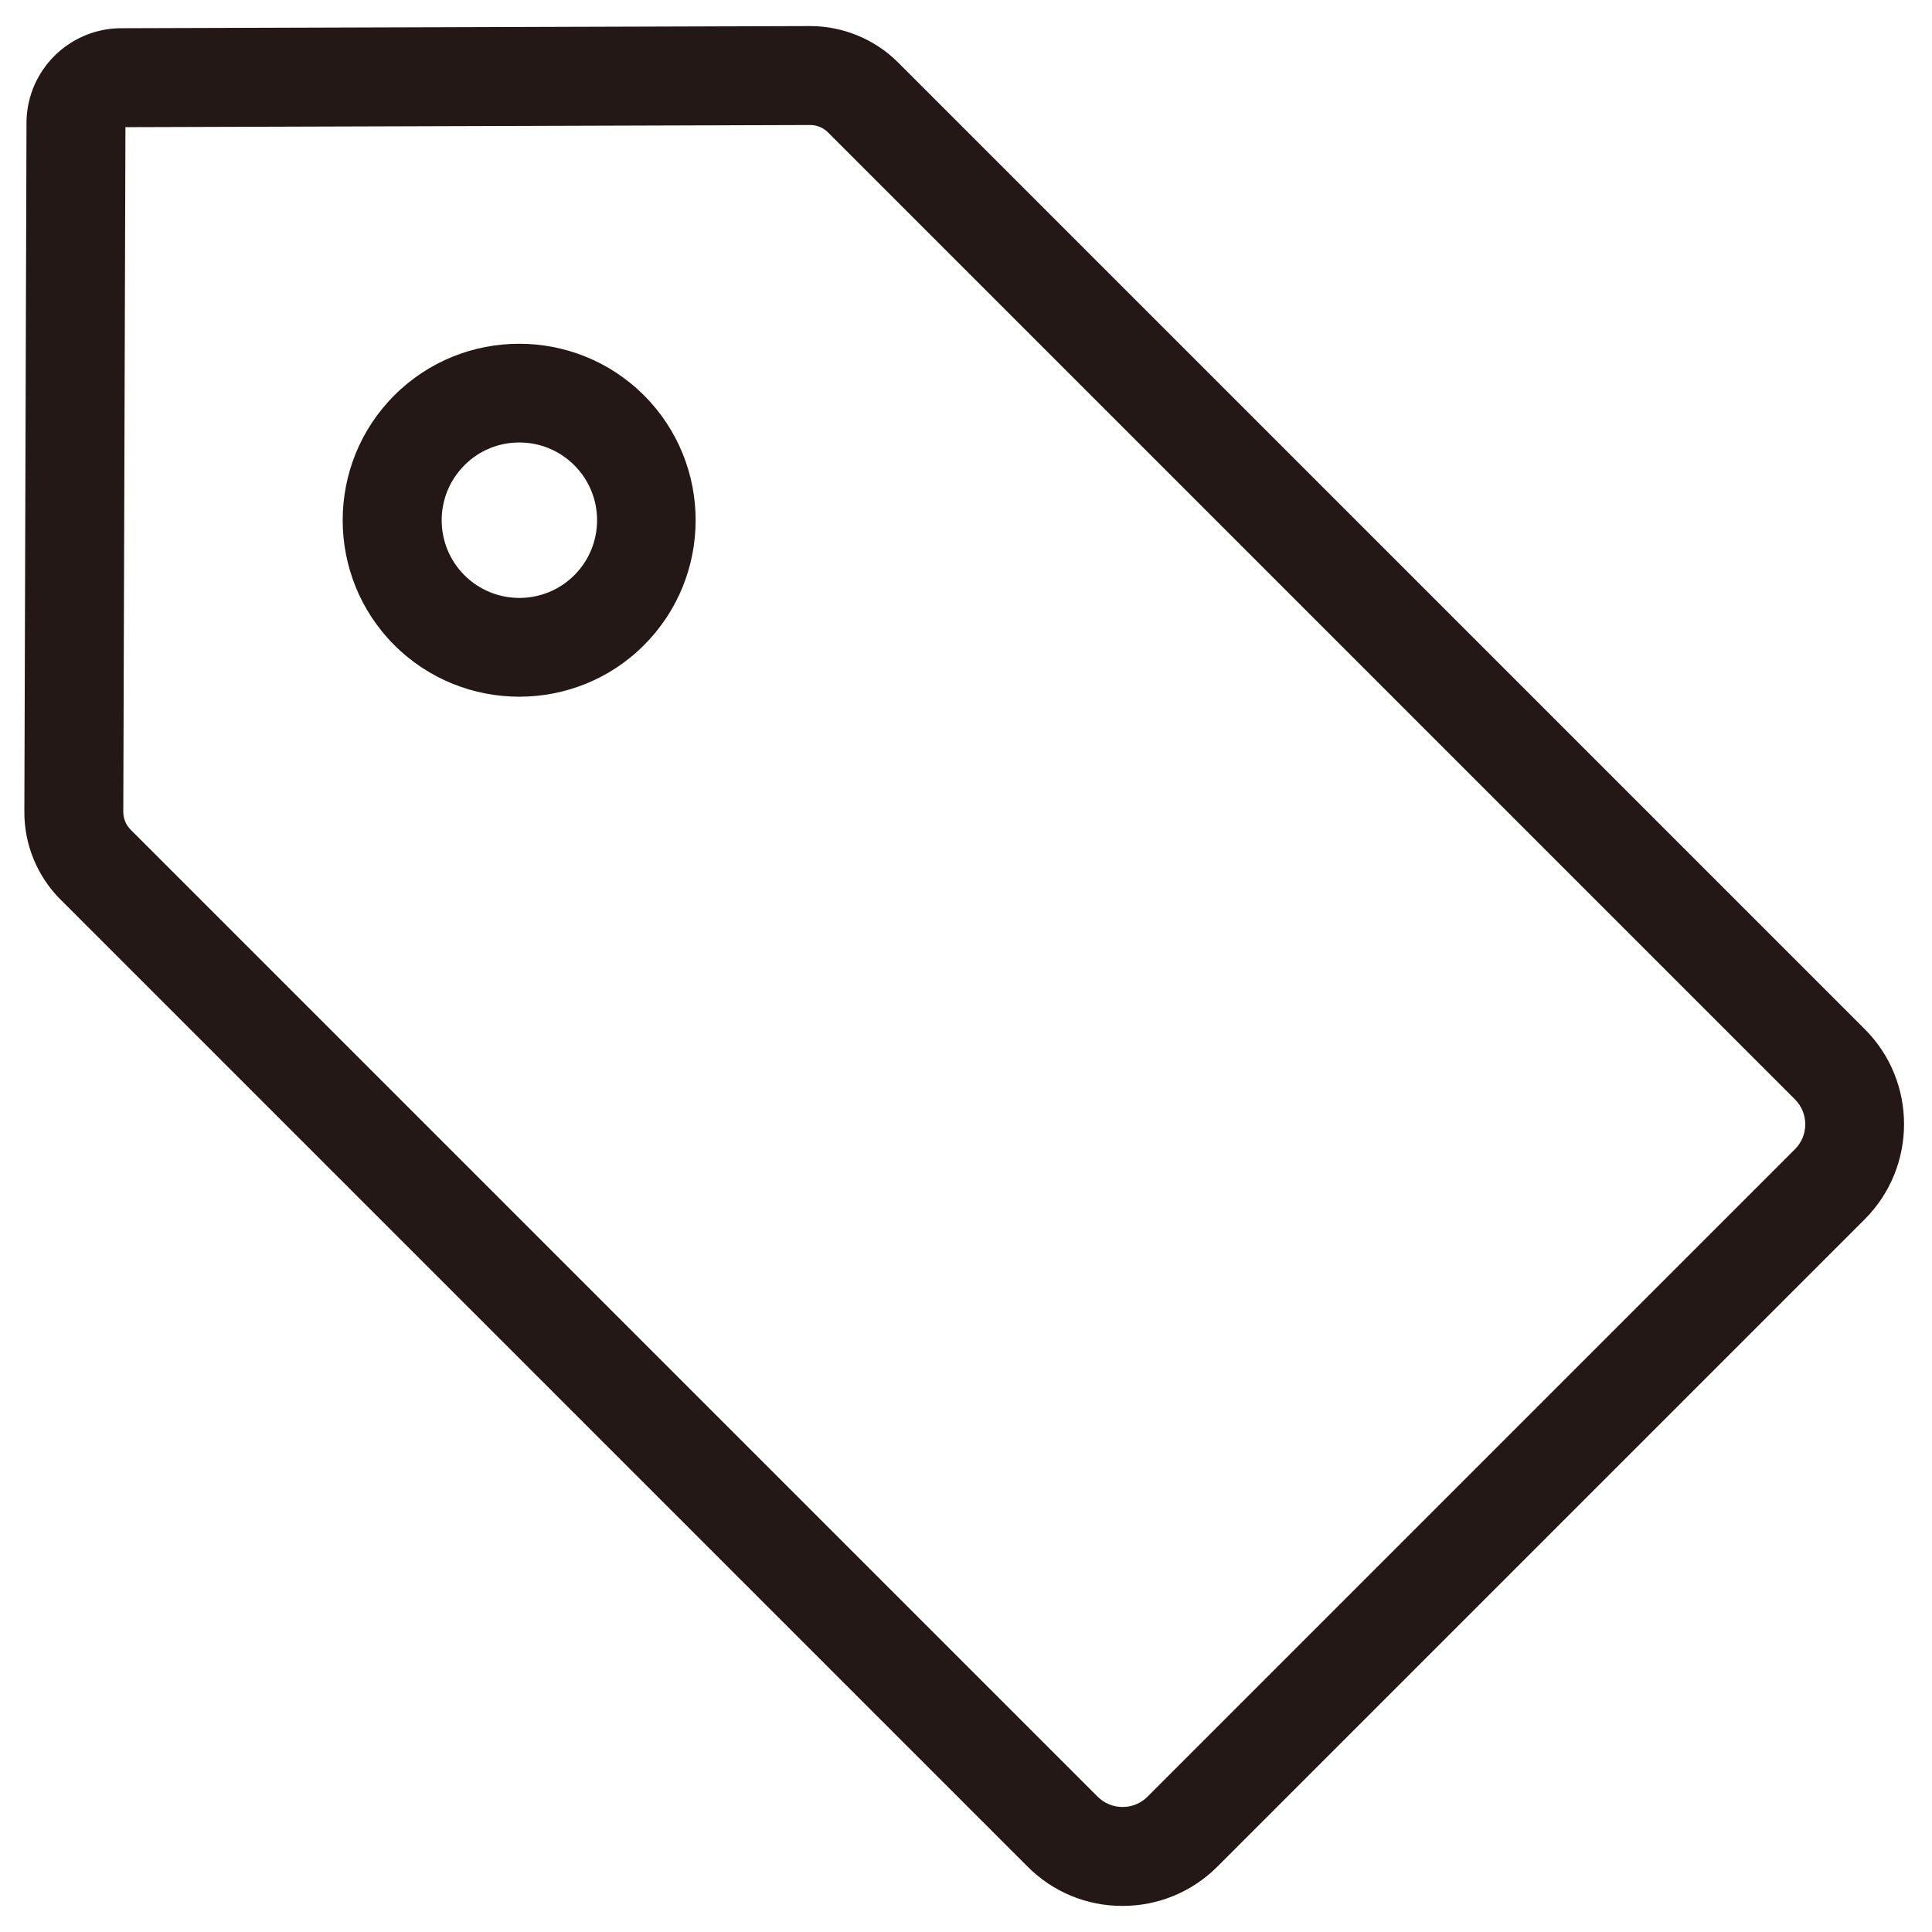
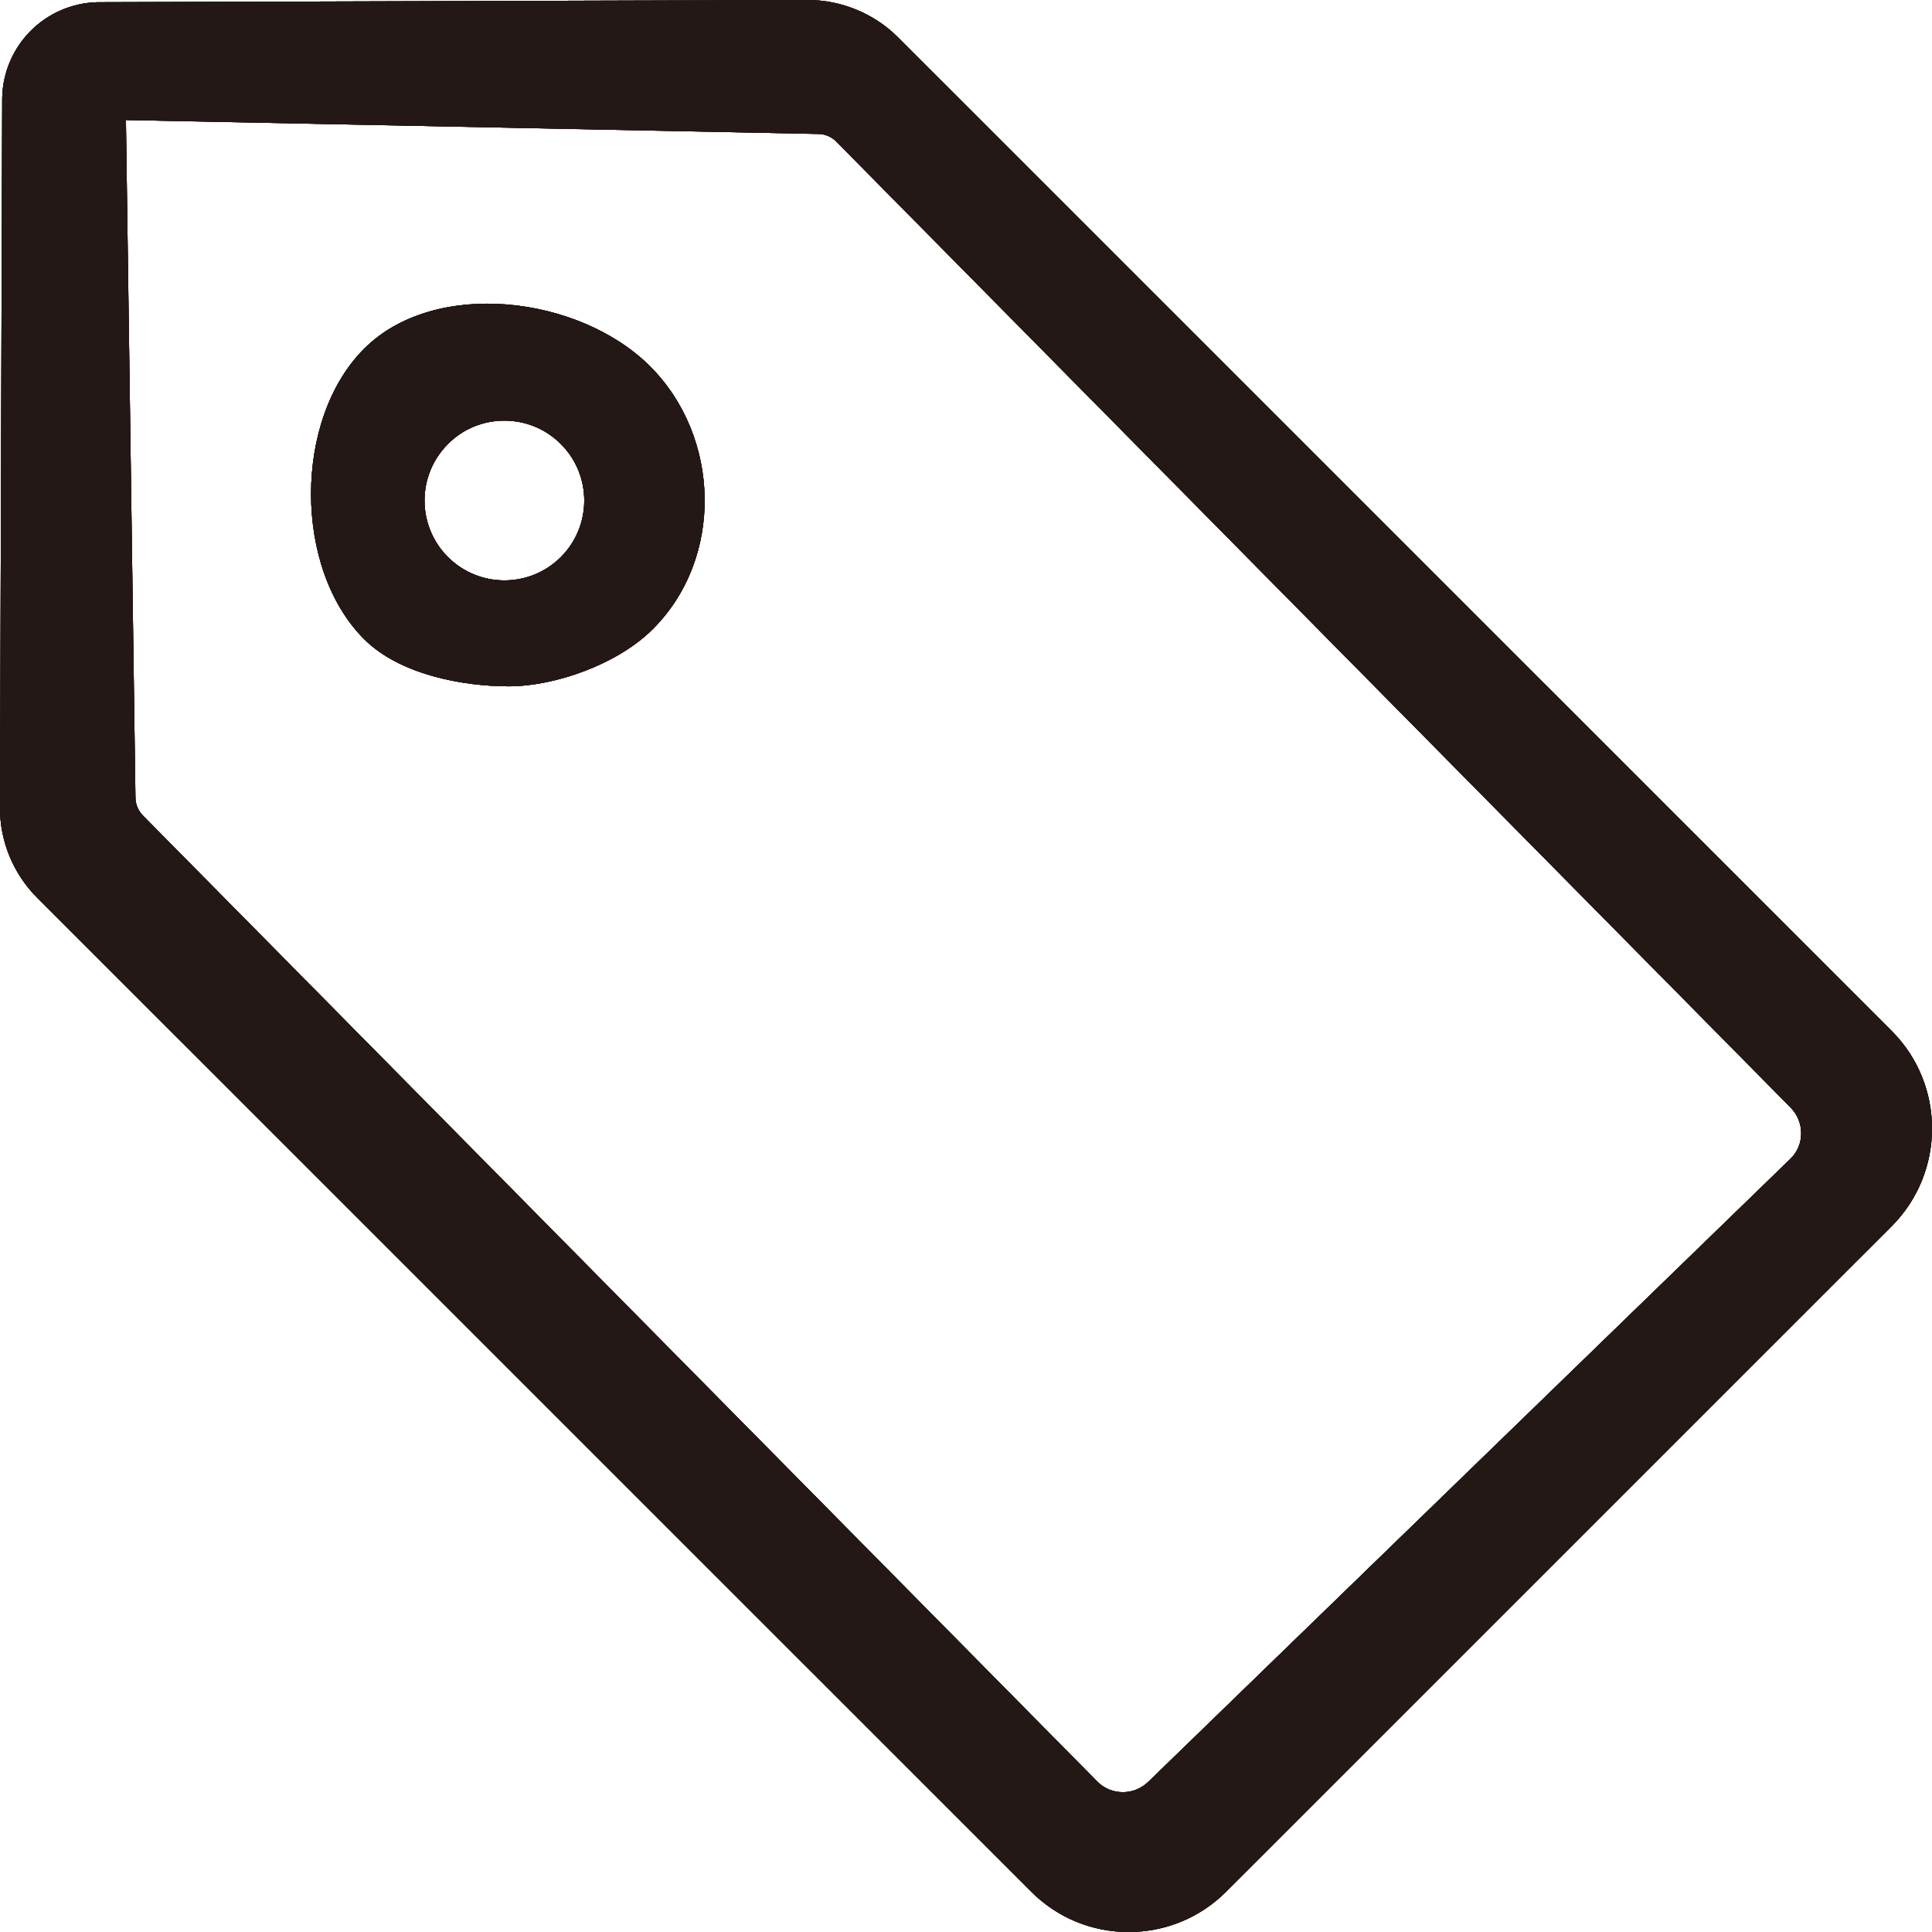
- <svg xmlns="http://www.w3.org/2000/svg" t="1783163937129" class="icon" viewBox="0 0 1024 1024" version="1.1" p-id="14623" width="200" height="200">
-   <g transform="translate(512,512) scale(1.14) translate(-512,-512)">
-     <path d="M584.7 949c-16.7 0-32.3-6.5-44.1-18.3L91 481.1c-10.8-10.8-16.9-25.6-16.8-40.9l1-320.9v-0.2c0.6-23.6 19.5-42.5 43.1-43.1h0.5l320.6-1h0.2c15.1 0 30 6.1 40.7 16.8l449.6 449.6c24.3 24.3 24.3 63.9 0 88.3l-301 301c-11.8 11.8-27.5 18.3-44.2 18.3zM121.2 122l-1 318.4c0 3 1.2 6 3.4 8.2l449.6 449.6c3.1 3.1 7.2 4.8 11.6 4.8 4.4 0 8.5-1.7 11.6-4.8l301-301c6.4-6.4 6.4-16.8 0-23.2L447.8 124.4c-2.1-2.1-5.1-3.4-8.1-3.4l-318.5 1z" fill="#231815" p-id="14624" />
-     <path d="M304.3 386.8c-21 0-42.1-8-58.1-24-32-32-32-84.1 0-116.1s84.1-32 116.1 0 32 84.1 0 116.1c-15.9 16-37 24-58 24z m0-118.2c-9.2 0-18.5 3.5-25.5 10.6-14.1 14.1-14.1 37 0 51.1 14.1 14.1 37 14.1 51.1 0 14.1-14.1 14.1-37 0-51.1-7.1-7.1-16.3-10.6-25.6-10.6z" fill="#231815" p-id="14625" />
+ <svg xmlns="http://www.w3.org/2000/svg" t="1783163937129" class="icon" viewBox="0 0 1024 1024" version="1.1" p-id="14623" width="200" height="200" id="svg2">
+   <defs id="defs2" />
+   <g transform="matrix(1.171724,0,0,1.171625,-86.94048,-87.87185)" id="g2">
+     <path d="m 584.7,949 c -16.7,0 -32.3,-6.5 -44.1,-18.3 L 91,481.1 C 80.2,470.3 74.1,455.5 74.2,440.2 l 1,-320.9 v -0.2 C 75.8,95.5 94.7,76.6 118.3,76 h 0.5 l 320.6,-1 h 0.2 c 15.1,0 30,6.1 40.7,16.8 l 449.6,449.6 c 24.3,24.3 24.3,63.9 0,88.3 l -301,301 C 617.1,942.5 601.4,949 584.7,949 Z m -453.546,-819.7 4.309,306.455 c 0,3 1.213,5.987 3.4,8.2 l 431.684,436.991 c 3.081,3.119 7.2,4.8 11.6,4.8 4.4,0 8.454,-1.747 11.6,-4.8 L 884.129,599.191 c 6.496,-6.303 6.361,-16.761 0,-23.2 L 452.445,139 c -2.087,-2.113 -5.1,-3.4 -8.1,-3.4 z" fill="#231815" p-id="14624" id="path1" style="stroke-width:39.892;stroke-dasharray:none" />
+     <path d="m 304.3,385.473 c -21,0 -49.399,-5.345 -65.399,-21.345 -32,-32 -32,-99.363 0,-131.363 32,-32 97.371,-24.036 129.371,7.964 32,32 33.327,86.755 1.327,118.755 -15.9,16 -44.299,25.991 -65.299,25.991 z m -1.991,-120.191 c -9.2,0 -18.5,3.5 -25.5,10.6 -14.1,14.1 -14.1,37 0,51.1 14.1,14.1 37,14.1 51.1,0 14.1,-14.1 14.1,-37 0,-51.1 -7.1,-7.1 -16.3,-10.6 -25.6,-10.6 z" fill="#231815" p-id="14625" id="path2" style="stroke-width:39.892;stroke-dasharray:none" />
+     <path d="m 584.7,949 c -16.7,0 -32.3,-6.5 -44.1,-18.3 L 91,481.1 C 80.2,470.3 74.1,455.5 74.2,440.2 l 1,-320.9 v -0.2 C 75.8,95.5 94.7,76.6 118.3,76 h 0.5 l 320.6,-1 h 0.2 c 15.1,0 30,6.1 40.7,16.8 l 449.6,449.6 c 24.3,24.3 24.3,63.9 0,88.3 l -301,301 C 617.1,942.5 601.4,949 584.7,949 Z m -453.546,-819.7 4.309,306.455 c 0,3 1.213,5.987 3.4,8.2 l 431.684,436.991 c 3.081,3.119 7.2,4.8 11.6,4.8 4.4,0 8.454,-1.747 11.6,-4.8 L 884.129,599.191 c 6.496,-6.303 6.361,-16.761 0,-23.2 L 452.445,139 c -2.087,-2.113 -5.1,-3.4 -8.1,-3.4 z" fill="#231815" p-id="14624" id="path3" style="stroke-width:39.892;stroke-dasharray:none" />
+     <path d="m 304.3,385.473 c -21,0 -49.399,-5.345 -65.399,-21.345 -32,-32 -32,-99.363 0,-131.363 32,-32 97.371,-24.036 129.371,7.964 32,32 33.327,86.755 1.327,118.755 -15.9,16 -44.299,25.991 -65.299,25.991 z m -1.991,-120.191 c -9.2,0 -18.5,3.5 -25.5,10.6 -14.1,14.1 -14.1,37 0,51.1 14.1,14.1 37,14.1 51.1,0 14.1,-14.1 14.1,-37 0,-51.1 -7.1,-7.1 -16.3,-10.6 -25.6,-10.6 z" fill="#231815" p-id="14625" id="path4" style="stroke-width:39.892;stroke-dasharray:none" />
+     <path d="m 584.7,949 c -16.7,0 -32.3,-6.5 -44.1,-18.3 L 91,481.1 C 80.2,470.3 74.1,455.5 74.2,440.2 l 1,-320.9 v -0.2 C 75.8,95.5 94.7,76.6 118.3,76 h 0.5 l 320.6,-1 h 0.2 c 15.1,0 30,6.1 40.7,16.8 l 449.6,449.6 c 24.3,24.3 24.3,63.9 0,88.3 l -301,301 C 617.1,942.5 601.4,949 584.7,949 Z m -453.546,-819.7 4.309,306.455 c 0,3 1.213,5.987 3.4,8.2 l 431.684,436.991 c 3.081,3.119 7.2,4.8 11.6,4.8 4.4,0 8.454,-1.747 11.6,-4.8 L 884.129,599.191 c 6.496,-6.303 6.361,-16.761 0,-23.2 L 452.445,139 c -2.087,-2.113 -5.1,-3.4 -8.1,-3.4 z" fill="#231815" p-id="14624" id="path5" style="stroke-width:39.892;stroke-dasharray:none" />
+     <path d="m 304.3,385.473 c -21,0 -49.399,-5.345 -65.399,-21.345 -32,-32 -32,-99.363 0,-131.363 32,-32 97.371,-24.036 129.371,7.964 32,32 33.327,86.755 1.327,118.755 -15.9,16 -44.299,25.991 -65.299,25.991 z m -1.991,-120.191 c -9.2,0 -18.5,3.5 -25.5,10.6 -14.1,14.1 -14.1,37 0,51.1 14.1,14.1 37,14.1 51.1,0 14.1,-14.1 14.1,-37 0,-51.1 -7.1,-7.1 -16.3,-10.6 -25.6,-10.6 z" fill="#231815" p-id="14625" id="path6" style="stroke-width:39.892;stroke-dasharray:none" />
+     <path d="m 584.7,949 c -16.7,0 -32.3,-6.5 -44.1,-18.3 L 91,481.1 C 80.2,470.3 74.1,455.5 74.2,440.2 l 1,-320.9 v -0.2 C 75.8,95.5 94.7,76.6 118.3,76 h 0.5 l 320.6,-1 h 0.2 c 15.1,0 30,6.1 40.7,16.8 l 449.6,449.6 c 24.3,24.3 24.3,63.9 0,88.3 l -301,301 C 617.1,942.5 601.4,949 584.7,949 Z m -453.546,-819.7 4.309,306.455 c 0,3 1.213,5.987 3.4,8.2 l 431.684,436.991 c 3.081,3.119 7.2,4.8 11.6,4.8 4.4,0 8.454,-1.747 11.6,-4.8 L 884.129,599.191 c 6.496,-6.303 6.361,-16.761 0,-23.2 L 452.445,139 c -2.087,-2.113 -5.1,-3.4 -8.1,-3.4 z" fill="#231815" p-id="14624" id="path7" style="stroke-width:39.892;stroke-dasharray:none" />
+     <path d="m 304.3,385.473 c -21,0 -49.399,-5.345 -65.399,-21.345 -32,-32 -32,-99.363 0,-131.363 32,-32 97.371,-24.036 129.371,7.964 32,32 33.327,86.755 1.327,118.755 -15.9,16 -44.299,25.991 -65.299,25.991 z m -1.991,-120.191 c -9.2,0 -18.5,3.5 -25.5,10.6 -14.1,14.1 -14.1,37 0,51.1 14.1,14.1 37,14.1 51.1,0 14.1,-14.1 14.1,-37 0,-51.1 -7.1,-7.1 -16.3,-10.6 -25.6,-10.6 z" fill="#231815" p-id="14625" id="path8" style="stroke-width:39.892;stroke-dasharray:none" />
  </g>
</svg>
